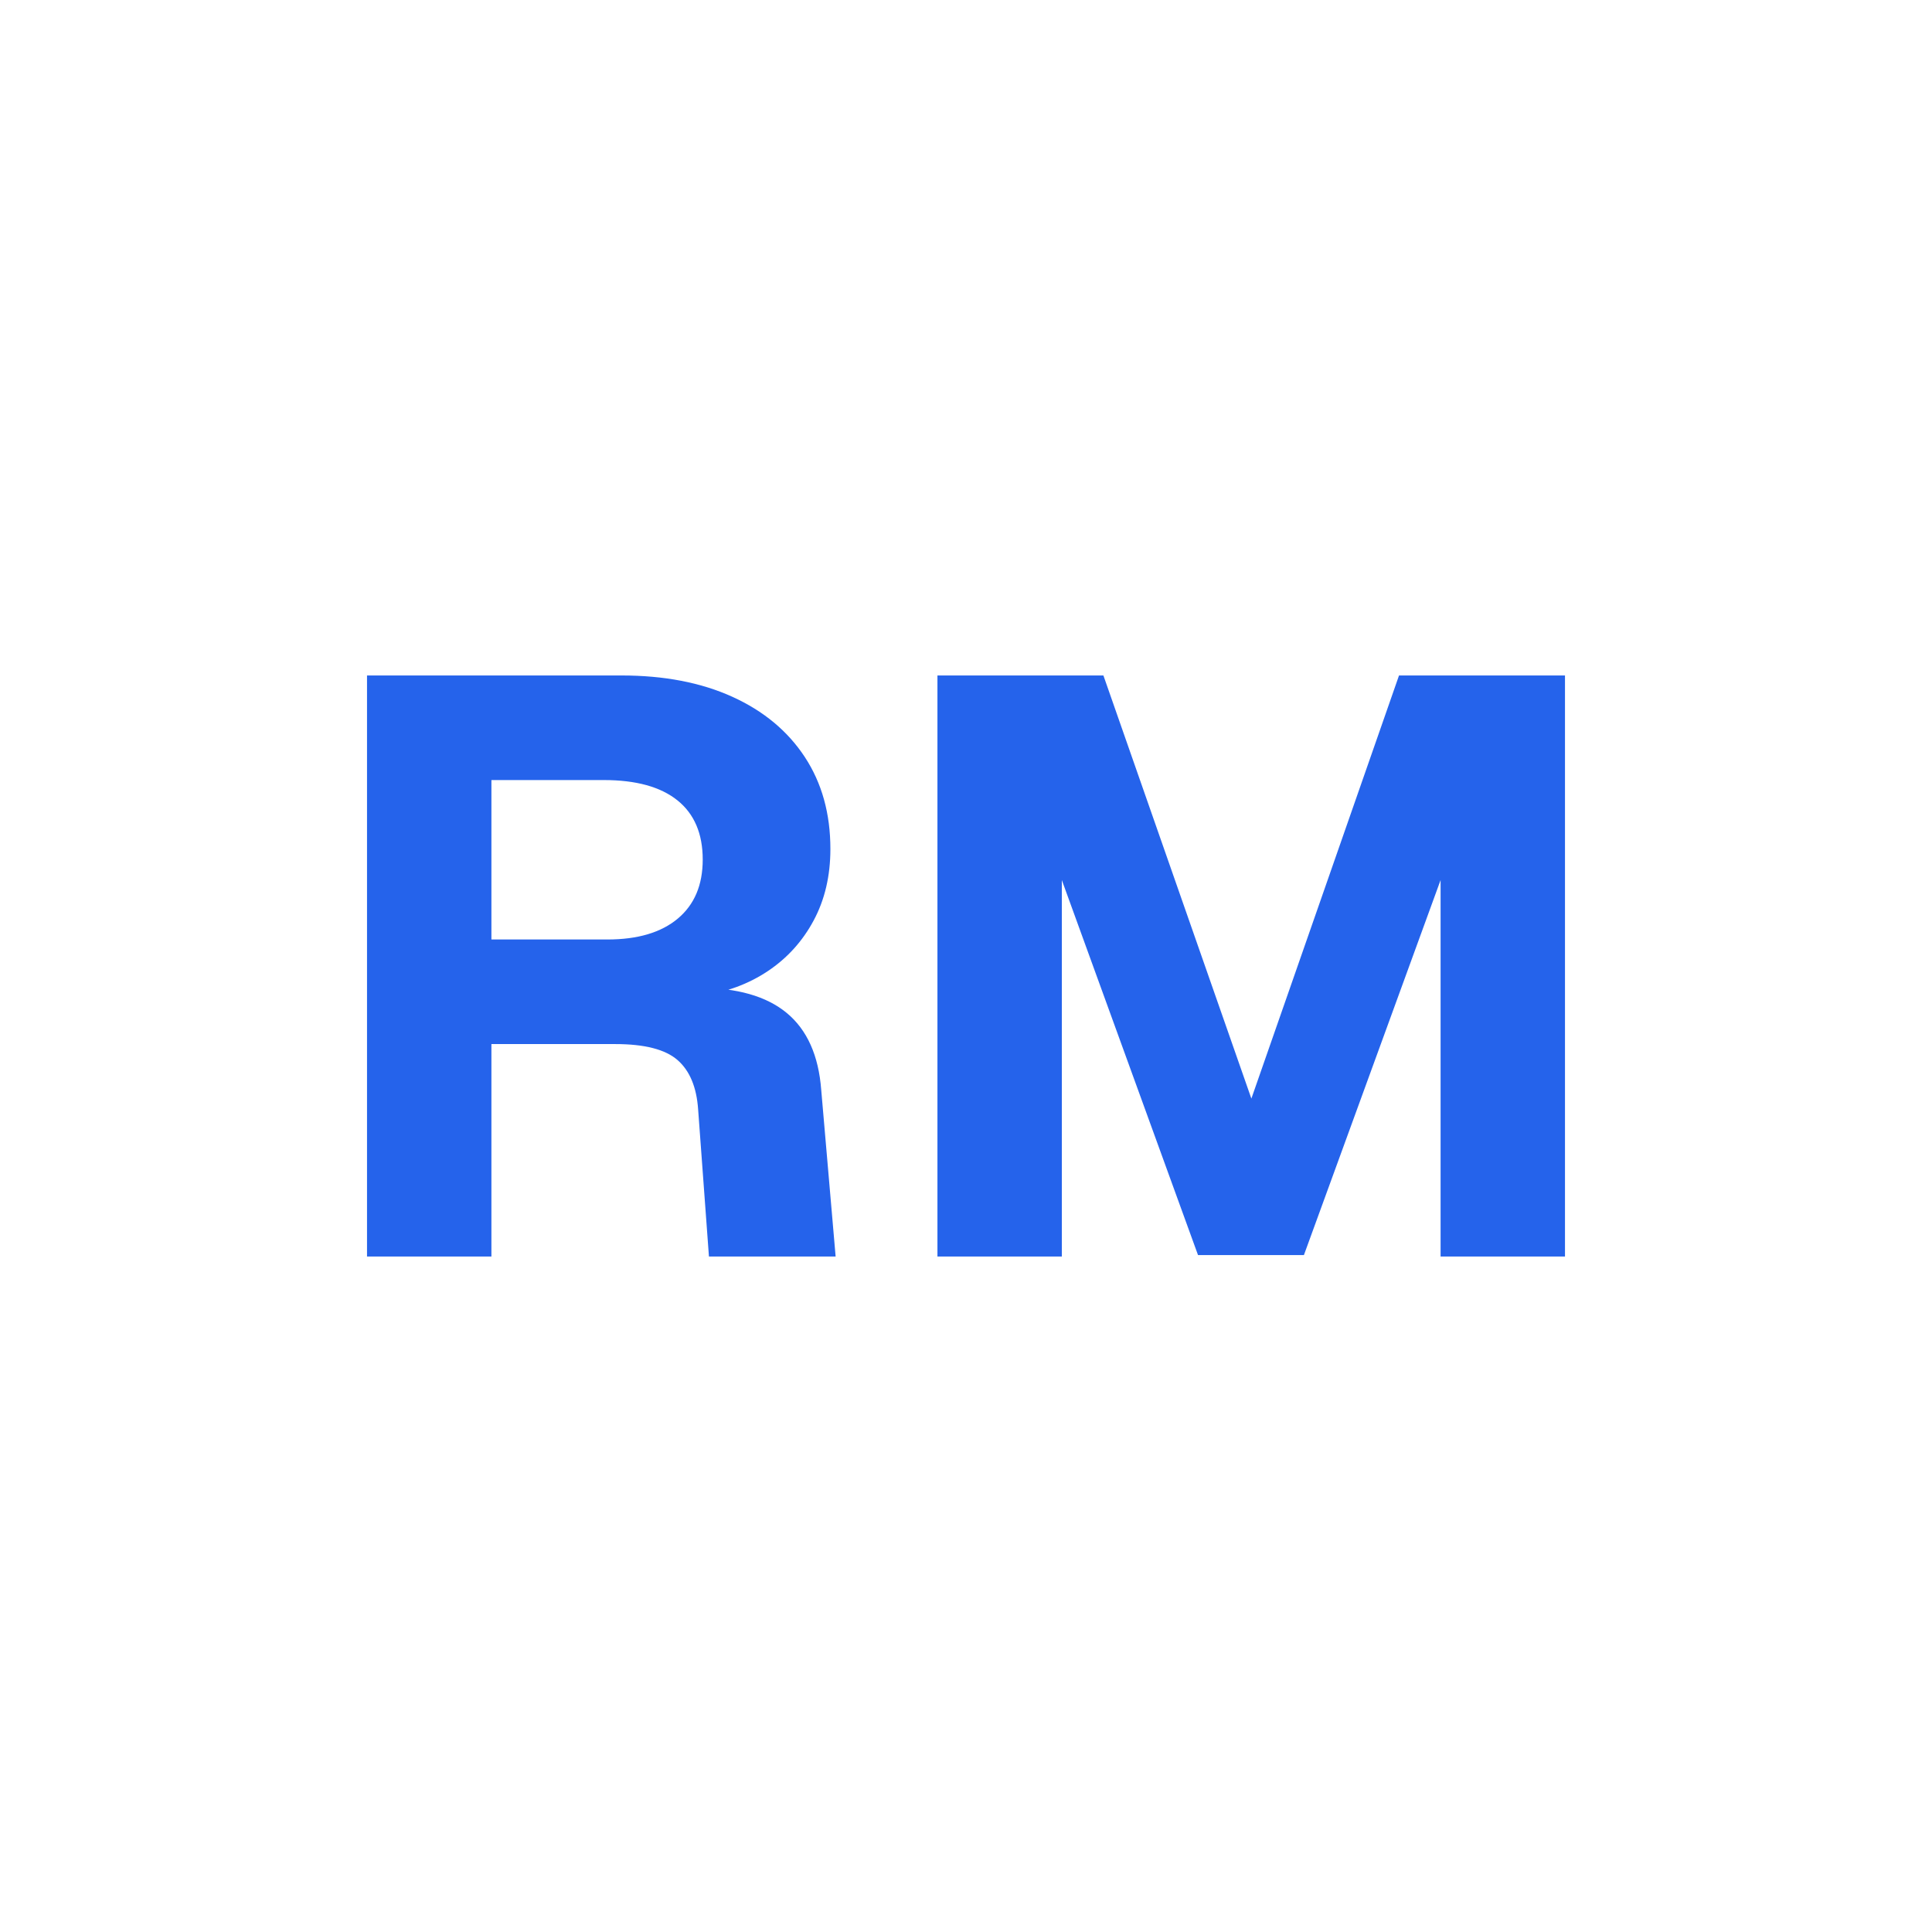
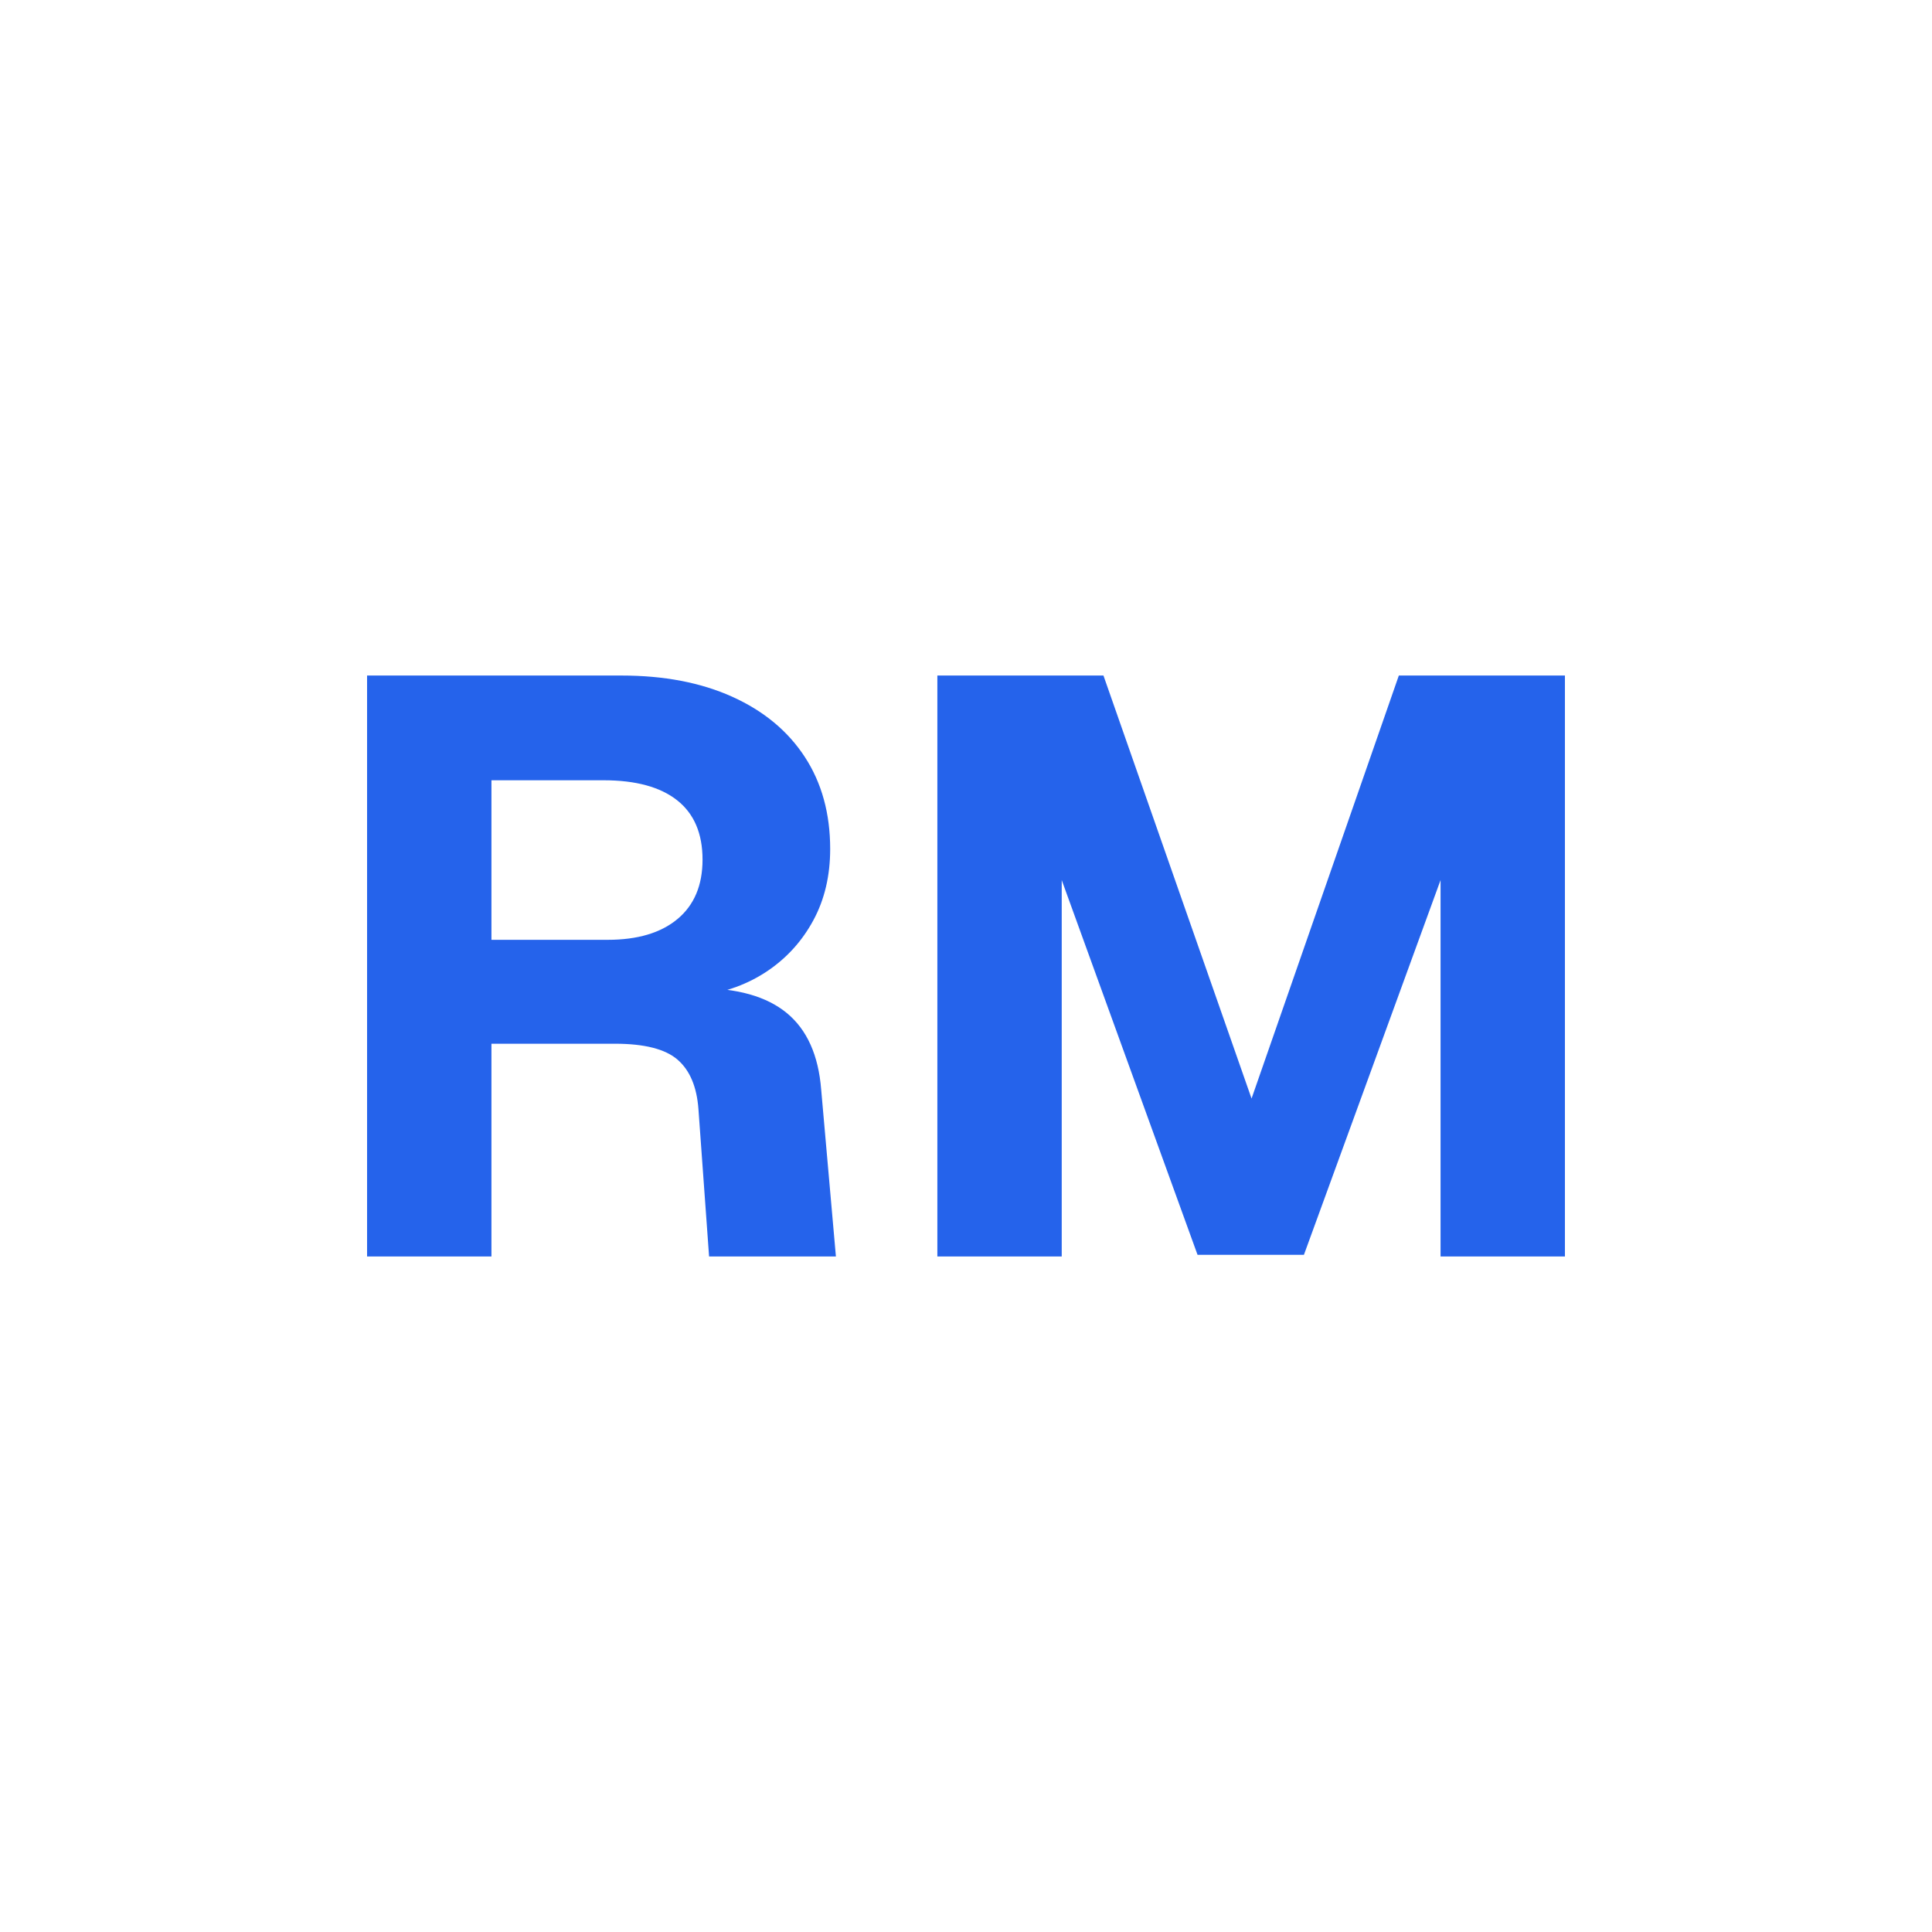
<svg xmlns="http://www.w3.org/2000/svg" viewBox="0 0 100 100" width="100" height="100" role="img" aria-label="Rostand Migan">
  <rect width="100" height="100" fill="#ffffff" />
-   <g fill="#2563eb" transform="translate(50,50) scale(0.04236,-0.04236) translate(-805.899,-355.000)">
+   <g fill="#2563eb" transform="translate(50,50) scale(0.04235,-0.04235) translate(-806.000,-355.000)">
    <g transform="translate(0.00,0)">
-       <path d="M74.001 0V710H384.999Q462.999 710 520.299 684.0Q577.599 658 608.899 610.4Q640.198 562.8 640.198 498Q640.198 448.8 619.798 410.7Q599.398 372.6 563.798 348.8Q528.198 325 482.399 318.8L478.799 328.4Q549.798 328.4 586.998 297.5Q624.198 266.6 628.998 203.6L646.599 0H491.801L478.601 179.601Q475.801 220.601 453.401 240.101Q431.001 259.601 377.4 259.601H225.998V0ZM225.998 387.399H367.8Q423.201 387.399 453.701 412.9Q484.201 438.4 484.201 485Q484.201 532.601 453.301 557.401Q422.401 582.202 363.4 582.202H225.998Z" />
+       <path d="M74 0L74 710L385 710Q463 710 520.5 684Q578 658 609 610.5Q640 563 640 498Q640 449 619.5 411Q599 373 563.5 349Q528 325 482 319L479 328Q550 328 587 297.5Q624 267 629 204L647 0L492 0L479 180Q476 221 453.5 240.5Q431 260 377 260L226 260L226 0ZM226 387L368 387Q423 387 453.5 412.5Q484 438 484 485Q484 533 453 557.5Q422 582 363 582L226 582Z" />
    </g>
    <g transform="translate(697.00,0)">
-       <path d="M74.001 0V710H276.797L457.599 192.996L638.001 710H840.798V0H688.8V460.004L521.799 1.8H392.4L225.998 460.004V0Z" />
+       <path d="M74 0L74 710L277 710L458 193L638 710L841 710L841 0L689 0L689 460L522 2L392 2L226 460L226 0Z" />
    </g>
  </g>
</svg>
